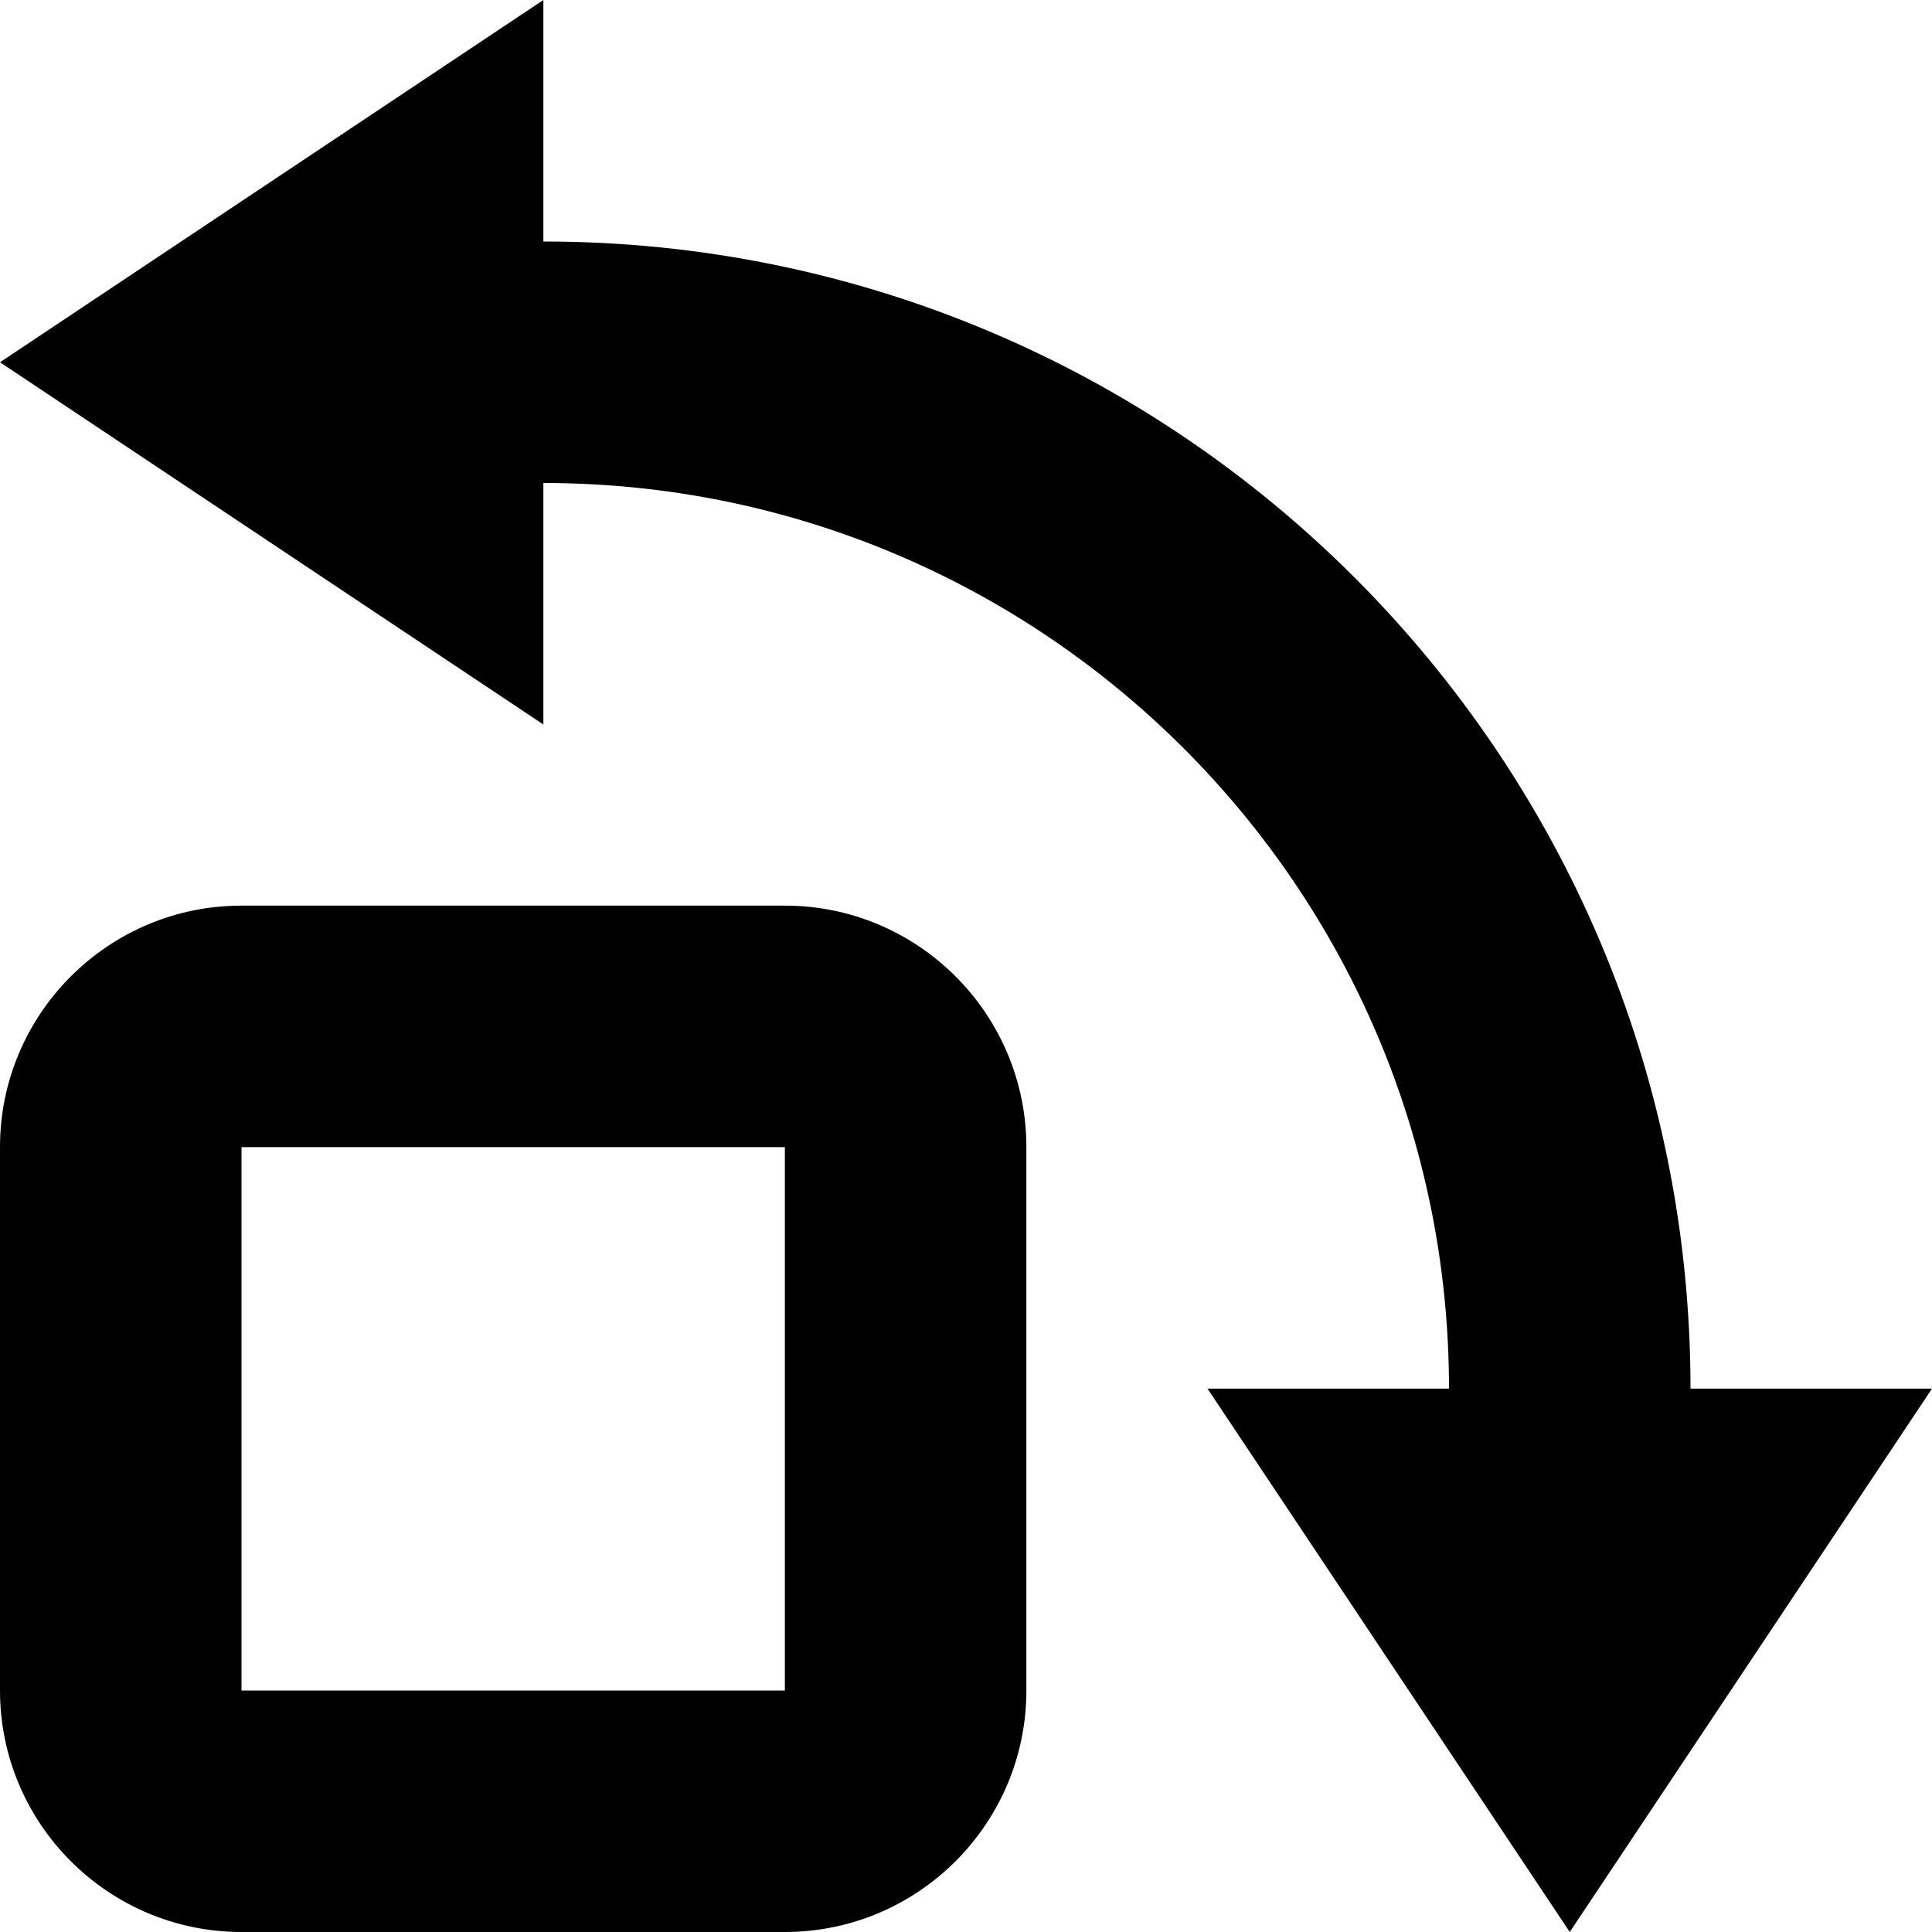
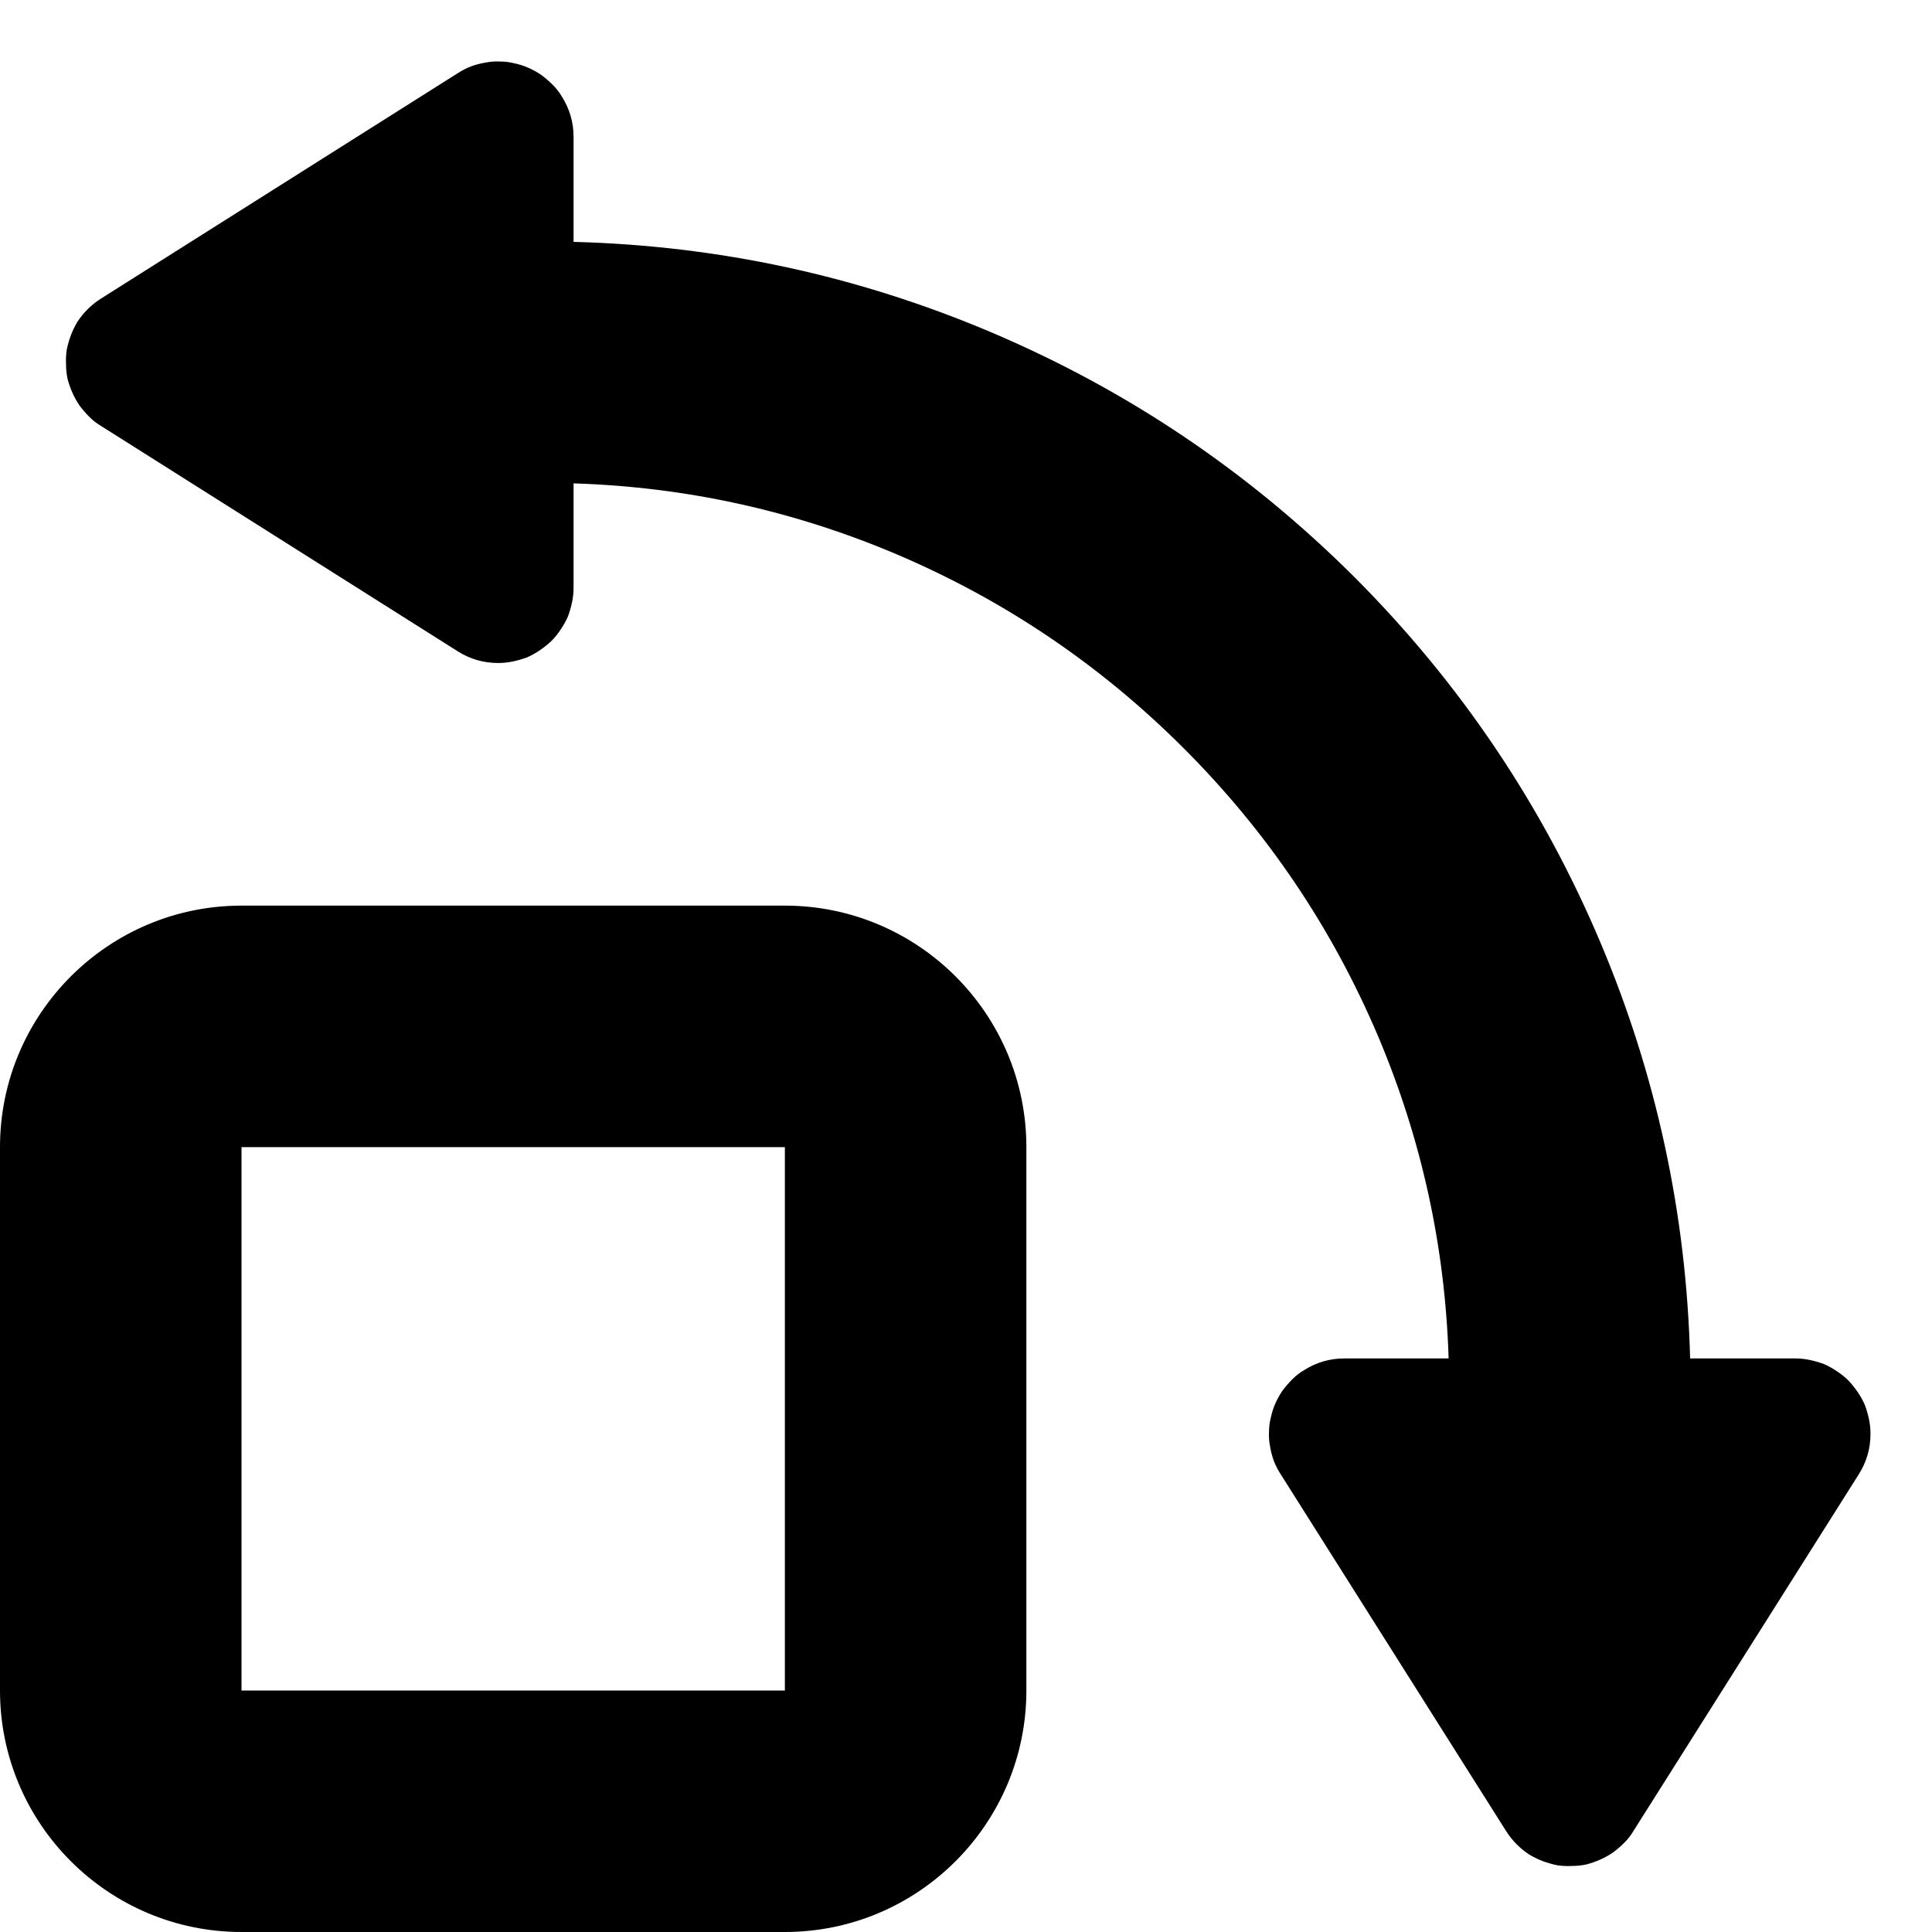
- <svg xmlns="http://www.w3.org/2000/svg" viewBox="0 0 512 512">
-   <path d="M0 304c0-35.3 28.7-64 64-64l144 0c35.3 0 64 28.7 64 64l0 144c0 35.3-28.7 64-64 64L64 512c-35.3 0-64-28.7-64-64L0 304zm208 0l-144 0 0 144 144 0 0-144zM144 0l-144 96 144 96 0-64c132.5 0 240 107.5 240 240l-64 0 96 144 96-144-64 0C448 200.1 311.9 64 144 64z" />
+ <svg xmlns="http://www.w3.org/2000/svg" overflow="visible" viewBox="0 0 512 512">
+   <path fill="currentColor" d="M64 240l144 0c35.3 0 64 28.7 64 64l0 144c0 35.3-28.7 64-64 64L64 512c-35.3 0-64-28.7-64-64L0 304c0-35.3 28.7-64 64-64zM26.8 79.1l94.5-59.7q1.7-1.1 3.5-1.8 1.9-.7 3.8-1 1.9-.4 3.9-.3 2 0 3.9 .5 1.9 .4 3.7 1.2t3.4 1.9q1.6 1.2 3 2.6t2.4 3.1q3.1 4.9 3.1 10.7l0 27.8q57.5 1.5 110.3 23.8 54.6 23.1 96.7 65.1 42 42.1 65.1 96.7 22.3 52.8 23.8 110.3l27.8 0q2 0 3.9 .4t3.8 1.1q1.8 .8 3.4 1.9 1.7 1.1 3.1 2.5 1.3 1.4 2.4 3t1.9 3.4q.7 1.9 1.1 3.8t.4 3.9q0 5.8-3.1 10.7l-59.7 94.5q-1 1.7-2.4 3.1t-3 2.6q-1.6 1.1-3.4 1.9t-3.7 1.3q-1.9 .4-3.9 .4-2 .1-3.9-.2-1.9-.4-3.8-1.1-1.8-.7-3.5-1.7-3.8-2.5-6.2-6.3l-59.7-94.5q-1.1-1.7-1.8-3.5-.7-1.9-1-3.8-.4-1.9-.3-3.9 0-2 .5-3.9 .4-1.9 1.2-3.7t1.9-3.4q1.2-1.6 2.6-3t3.1-2.4q4.9-3.1 10.7-3.1l27.6 0q-1.4-44.5-18.7-85.4-18.3-43.1-51.5-76.3t-76.3-51.5q-40.9-17.3-85.4-18.7l0 27.6q0 2-.4 3.9t-1.1 3.8q-.8 1.8-1.9 3.4-1.1 1.7-2.5 3.1-1.4 1.3-3 2.4t-3.4 1.9q-1.9 .7-3.8 1.1t-3.9 .4q-5.8 0-10.7-3.1L26.8 112.9q-1.7-1-3.1-2.4t-2.6-3q-1.1-1.6-1.9-3.4t-1.3-3.7q-.4-1.9-.4-3.9-.1-2 .2-3.9 .4-1.9 1.1-3.8 .7-1.8 1.7-3.5 2.5-3.8 6.3-6.2zM64 304l0 144 144 0 0-144z" />
</svg>
